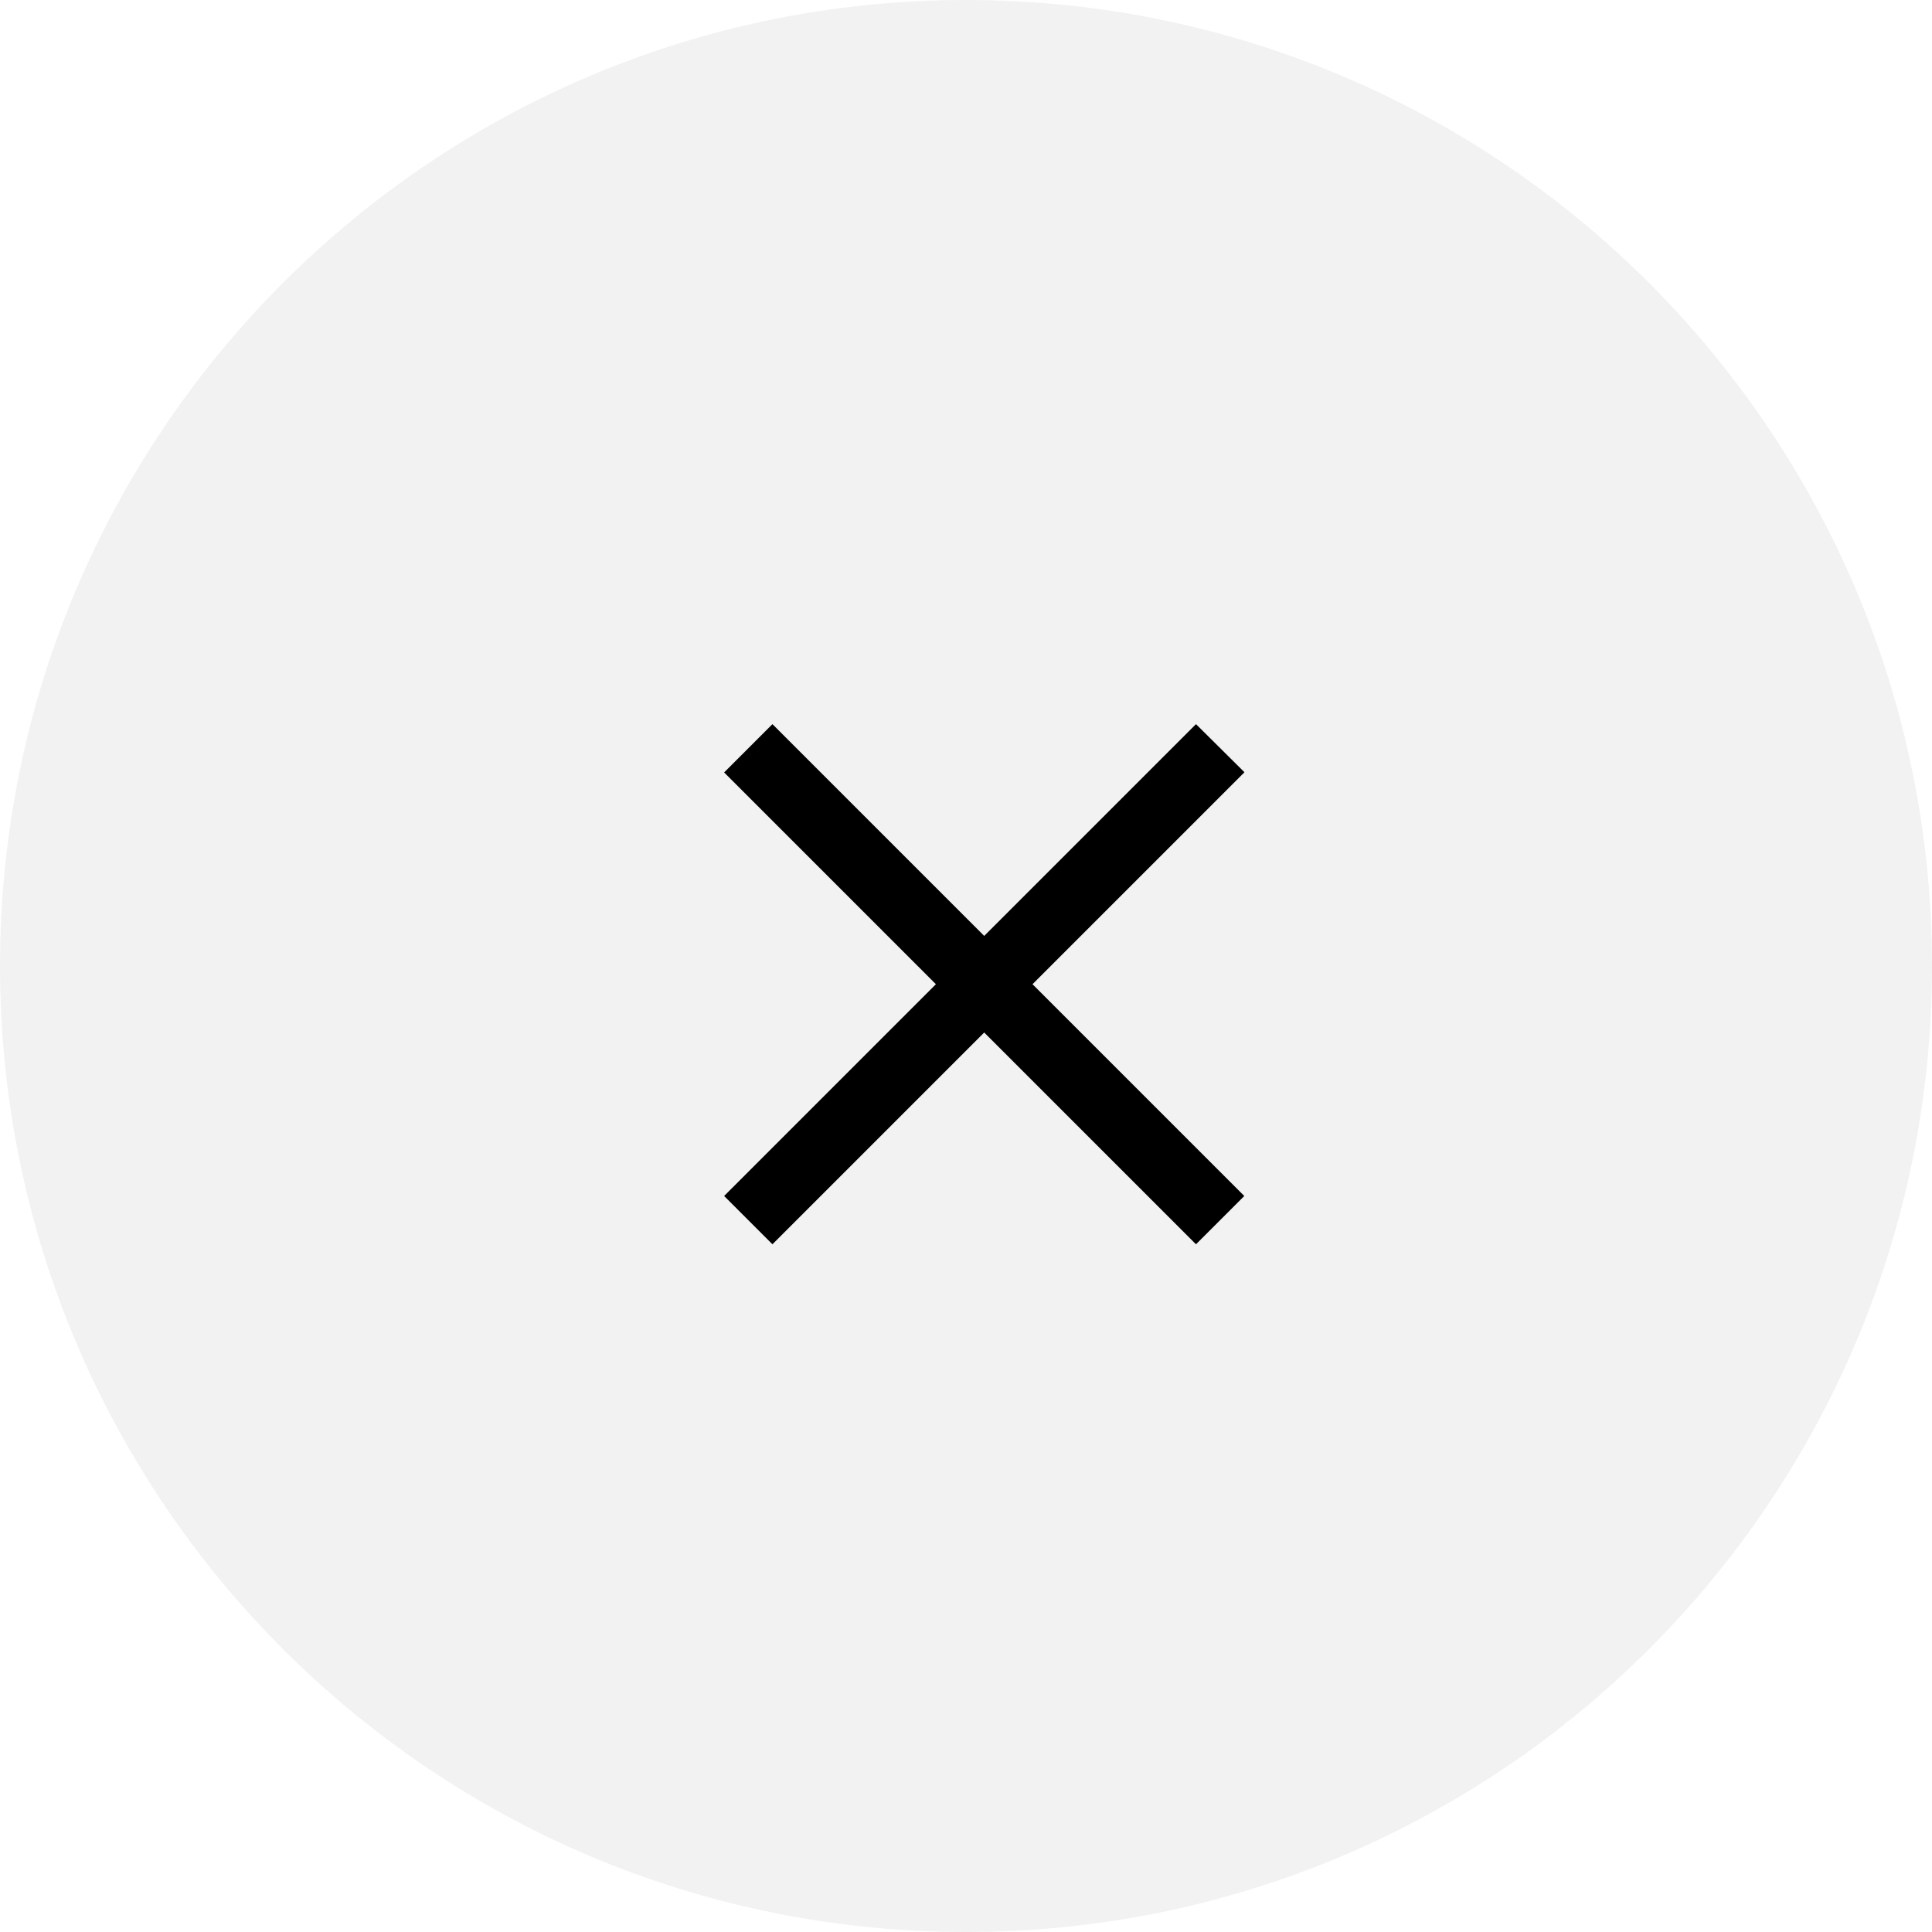
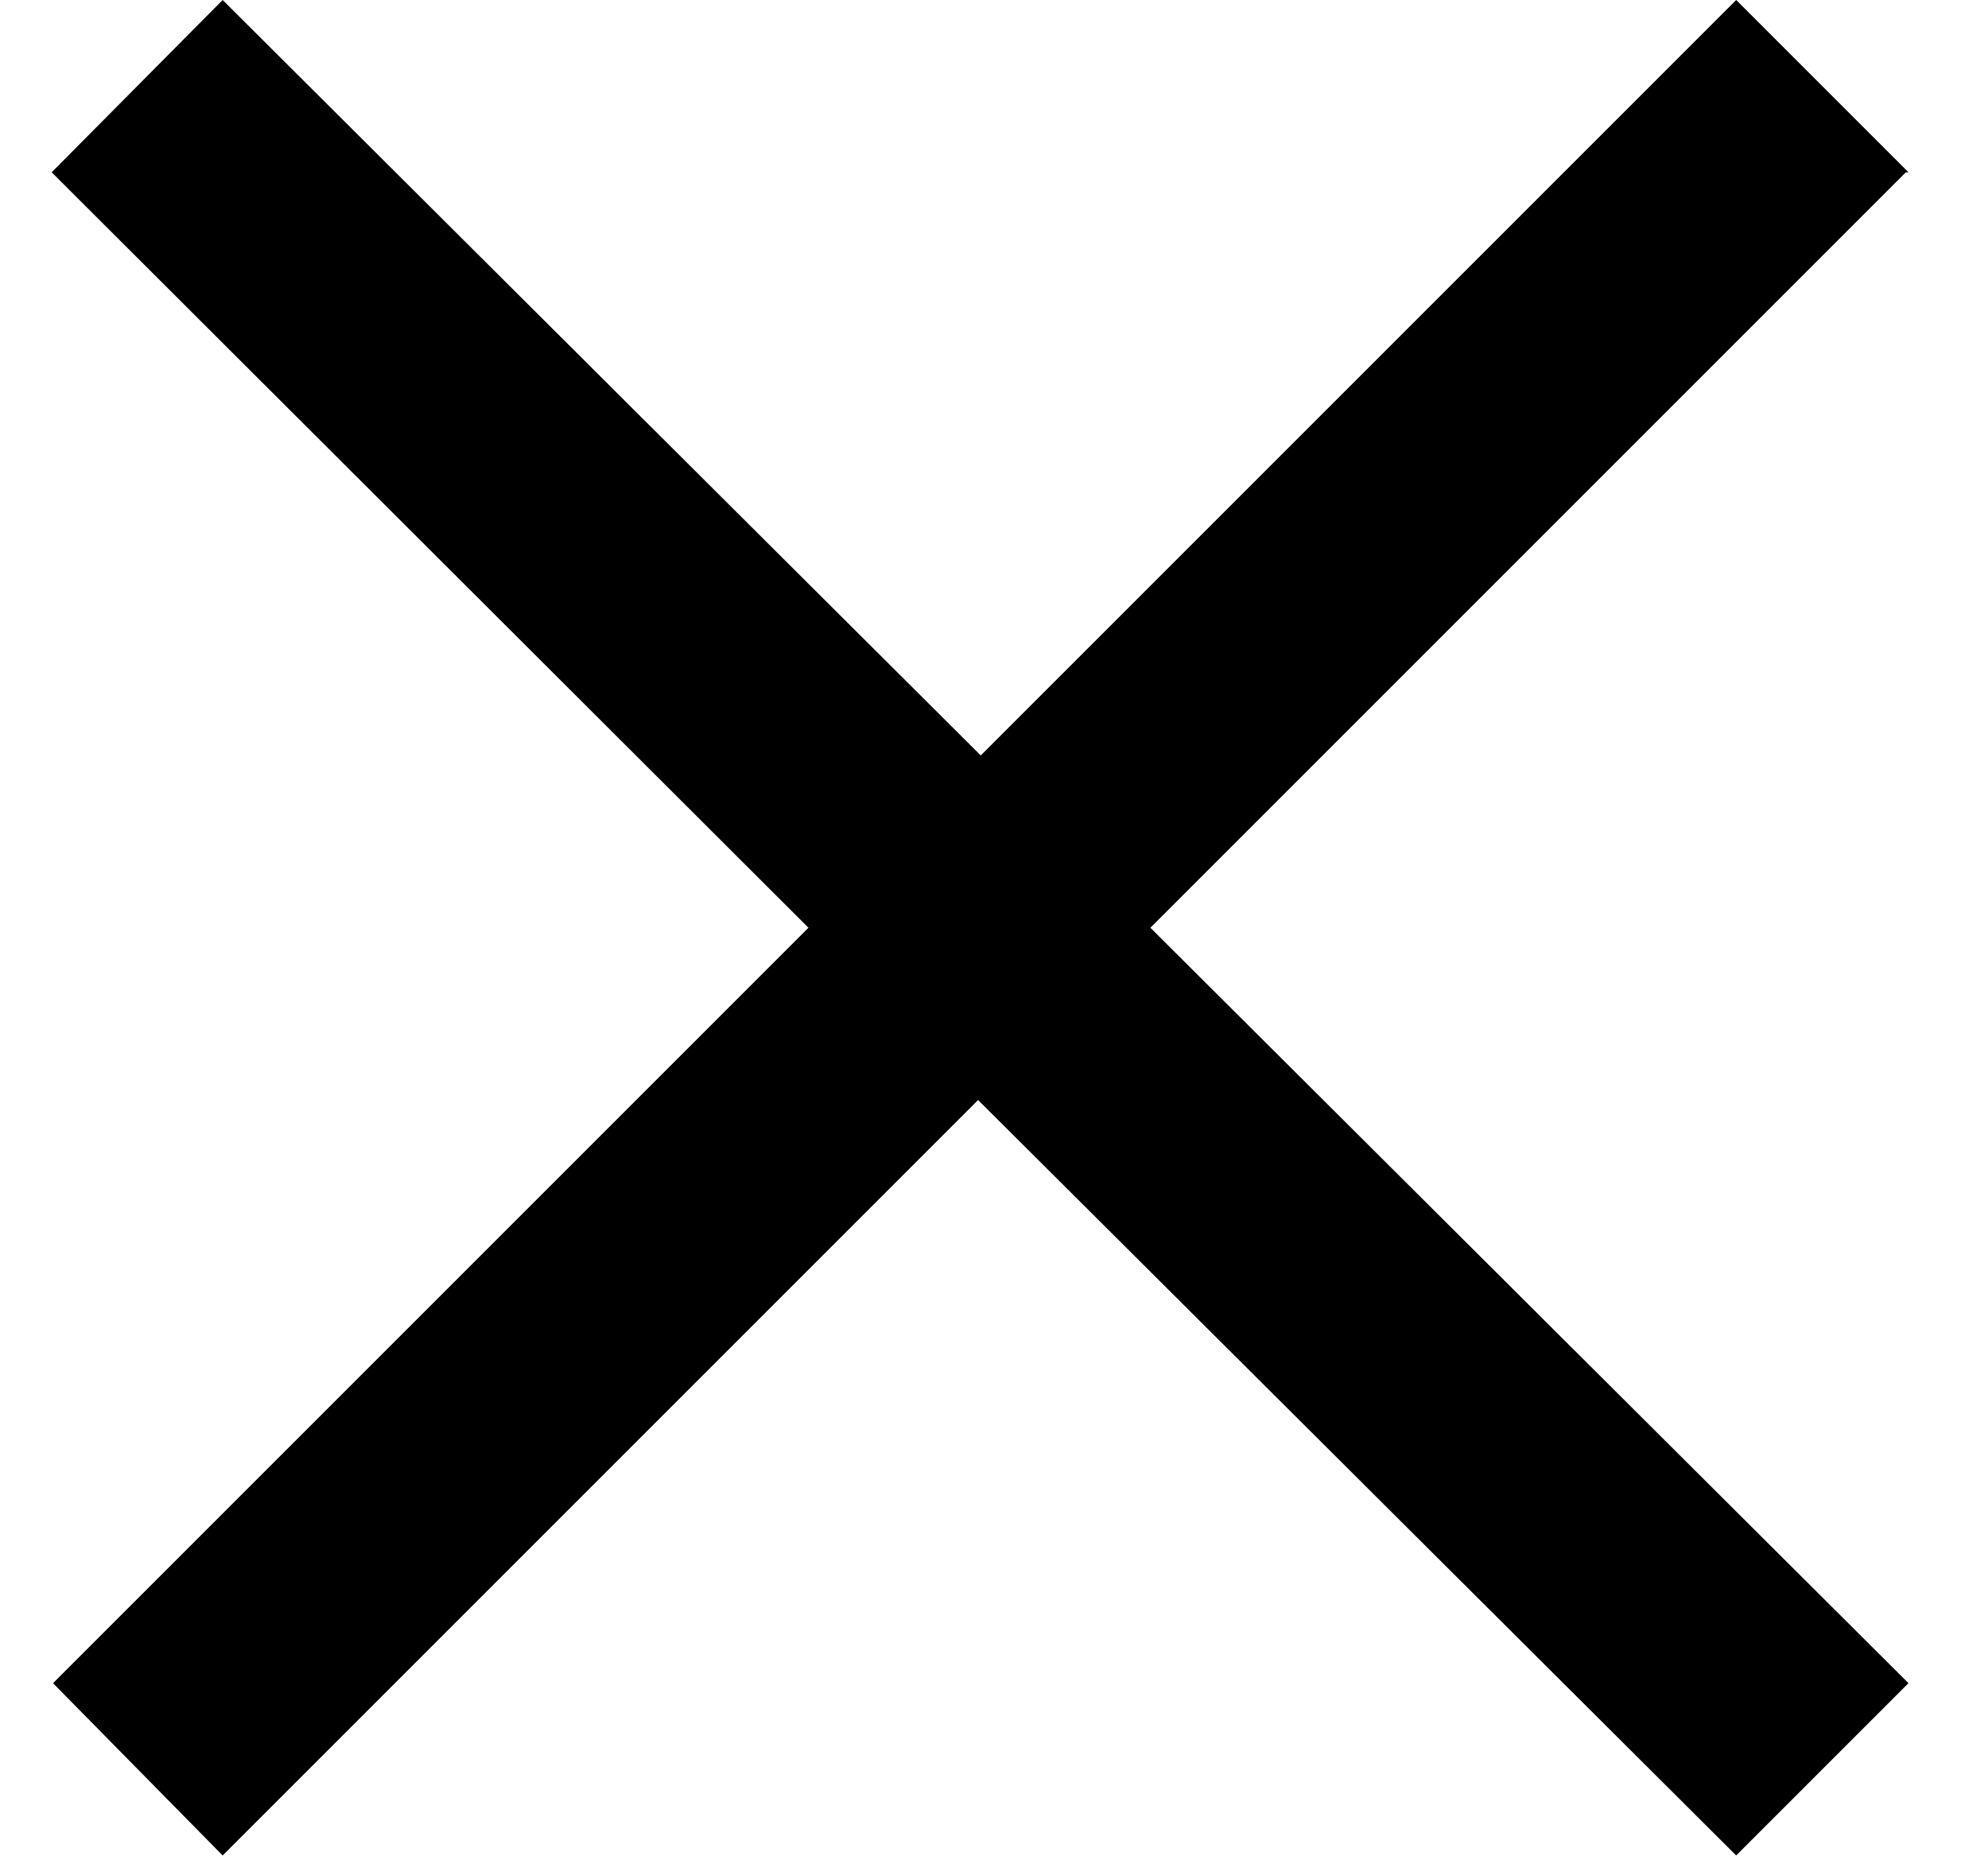
- <svg xmlns="http://www.w3.org/2000/svg" width="52" height="52" viewBox="0 0 52 52" fill="none">
-   <circle cx="26" cy="26" r="26" fill="#F2F2F2" />
-   <path d="m33.49 20.78-1.3-1.29-5.7 5.7-5.7-5.7-1.3 1.3 5.7 5.7-5.7 5.7 1.3 1.3 5.7-5.7 5.7 5.7 1.3-1.3-5.7-5.7 5.7-5.7Z" fill="#000" />
+ <svg xmlns="http://www.w3.org/2000/svg" width="15" height="14" viewBox="0 0 15 14" fill="none">
+   <path d="M14.4 1.3 13.1 0 7.4 5.7 1.68 0 .39 1.3 6.1 7 .4 12.7 1.68 14l5.7-5.7L13.1 14l1.3-1.3L8.68 7l5.7-5.7Z" fill="#000" />
</svg>
